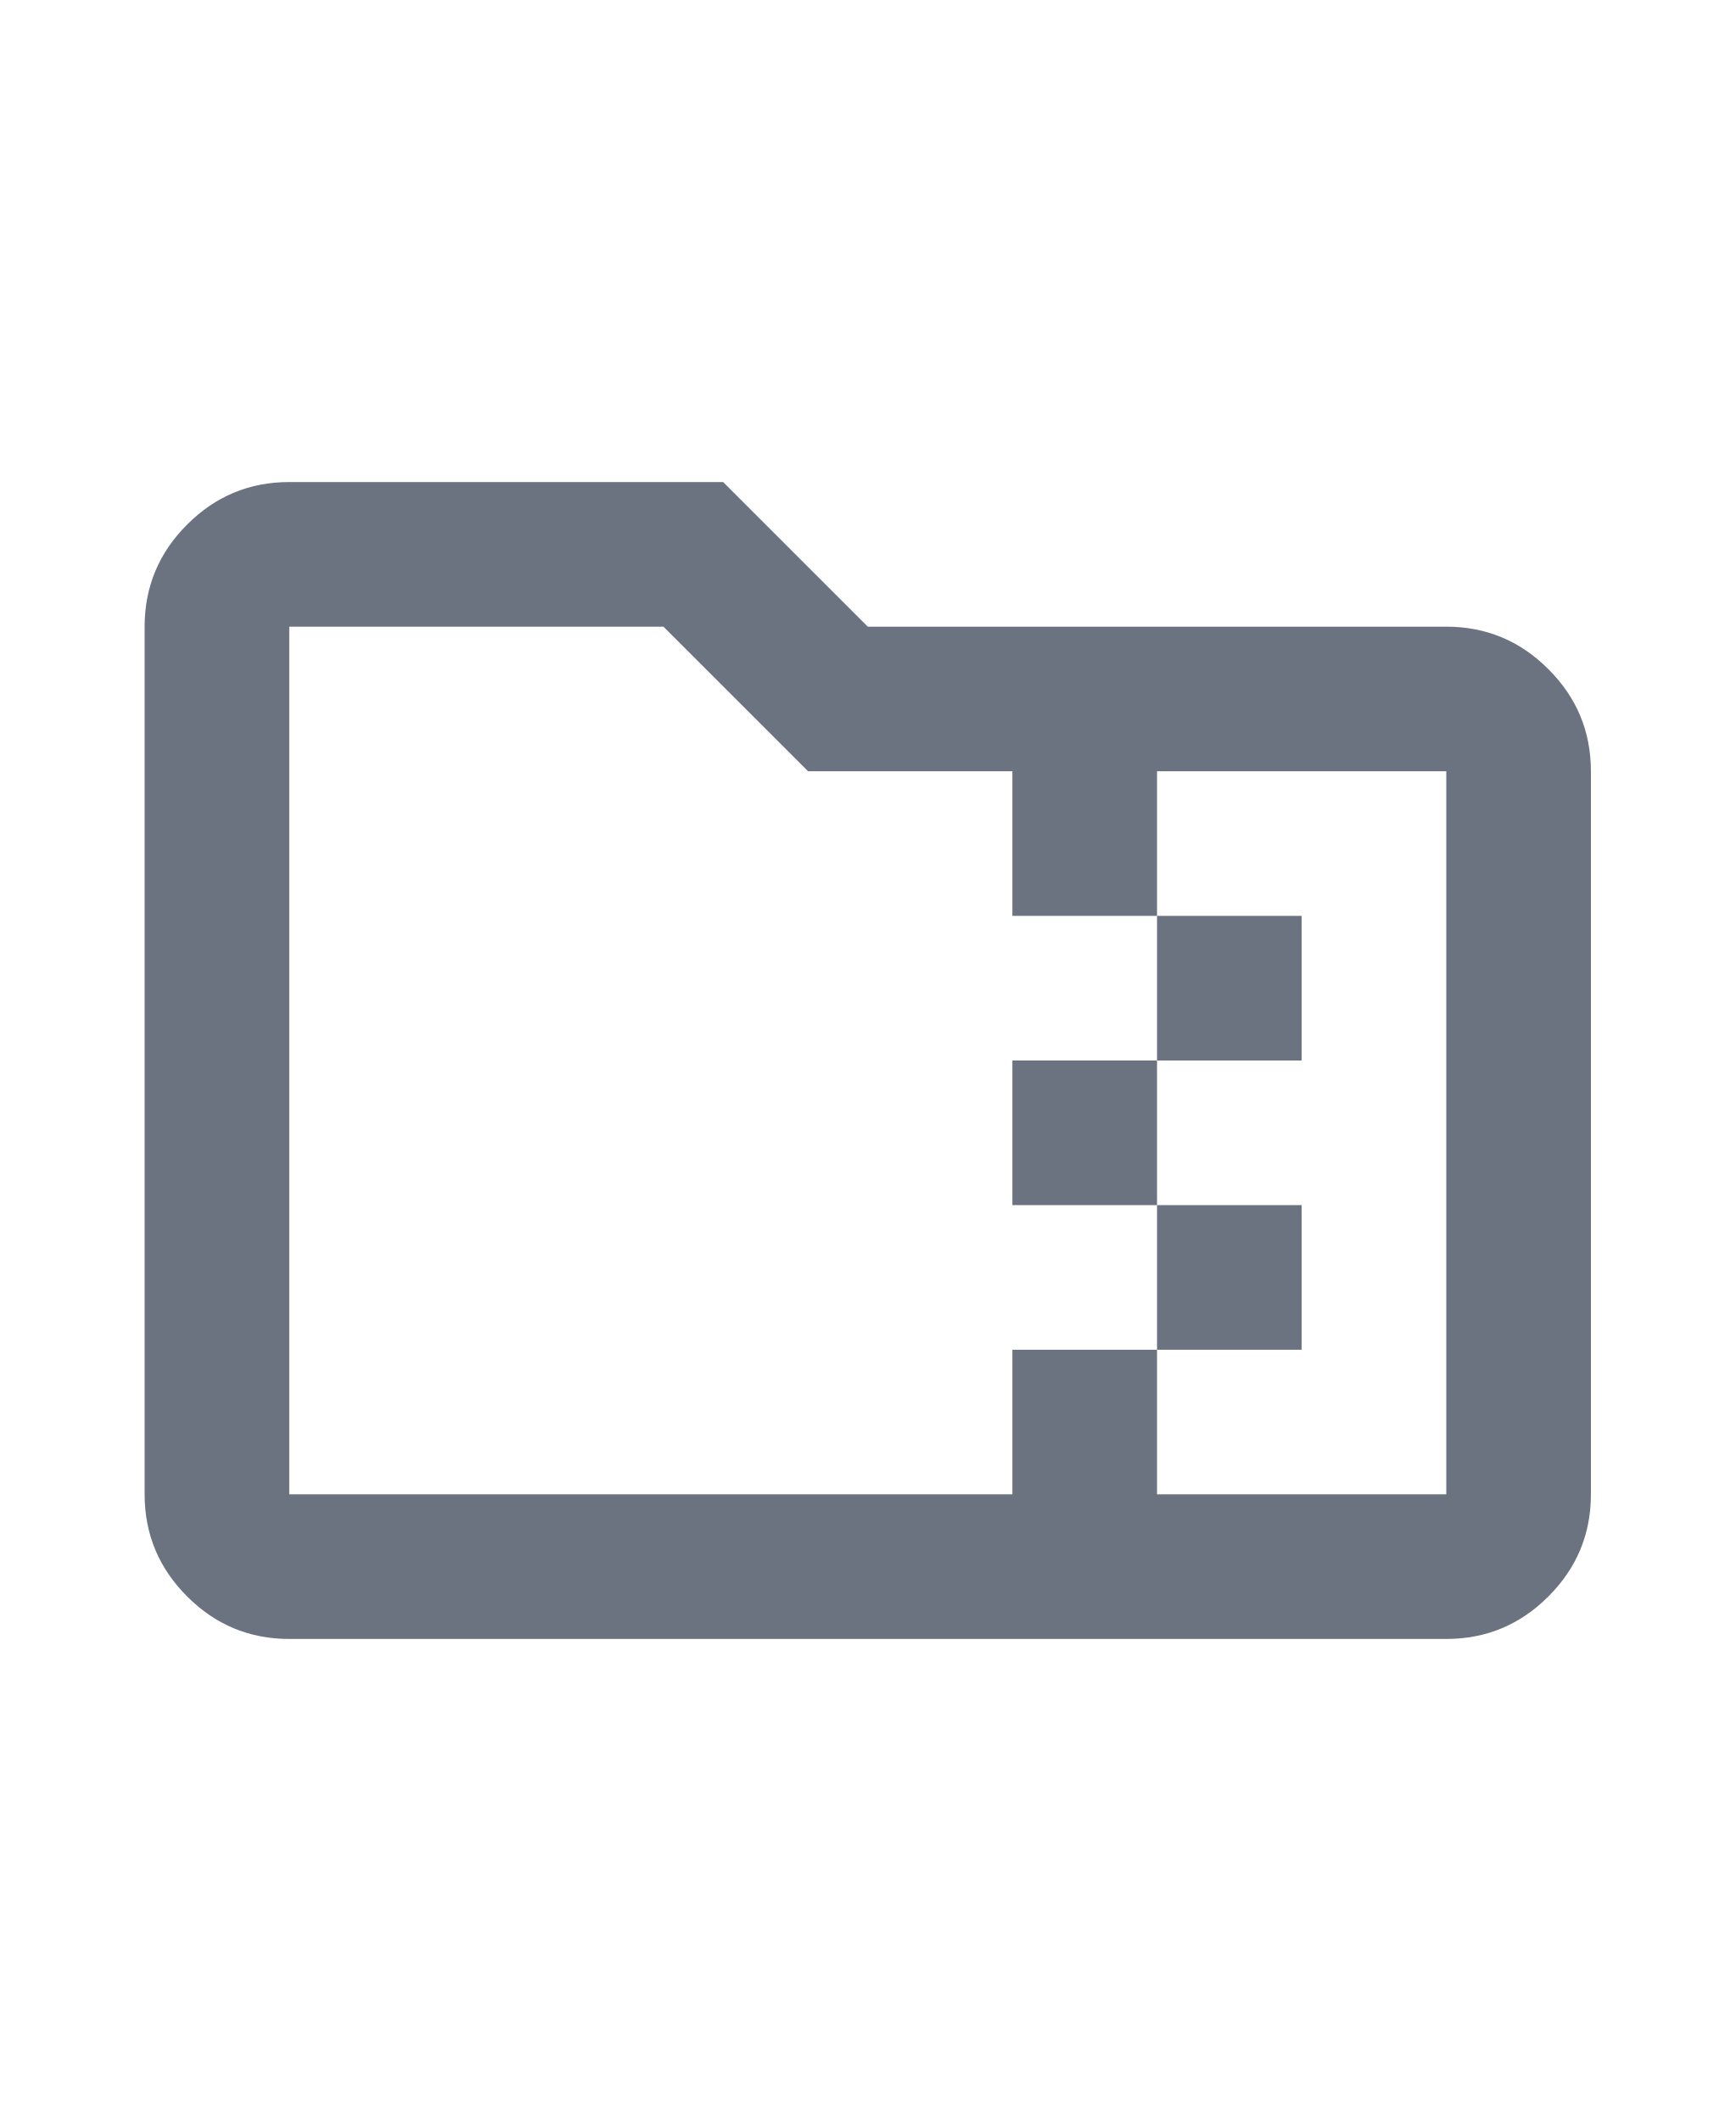
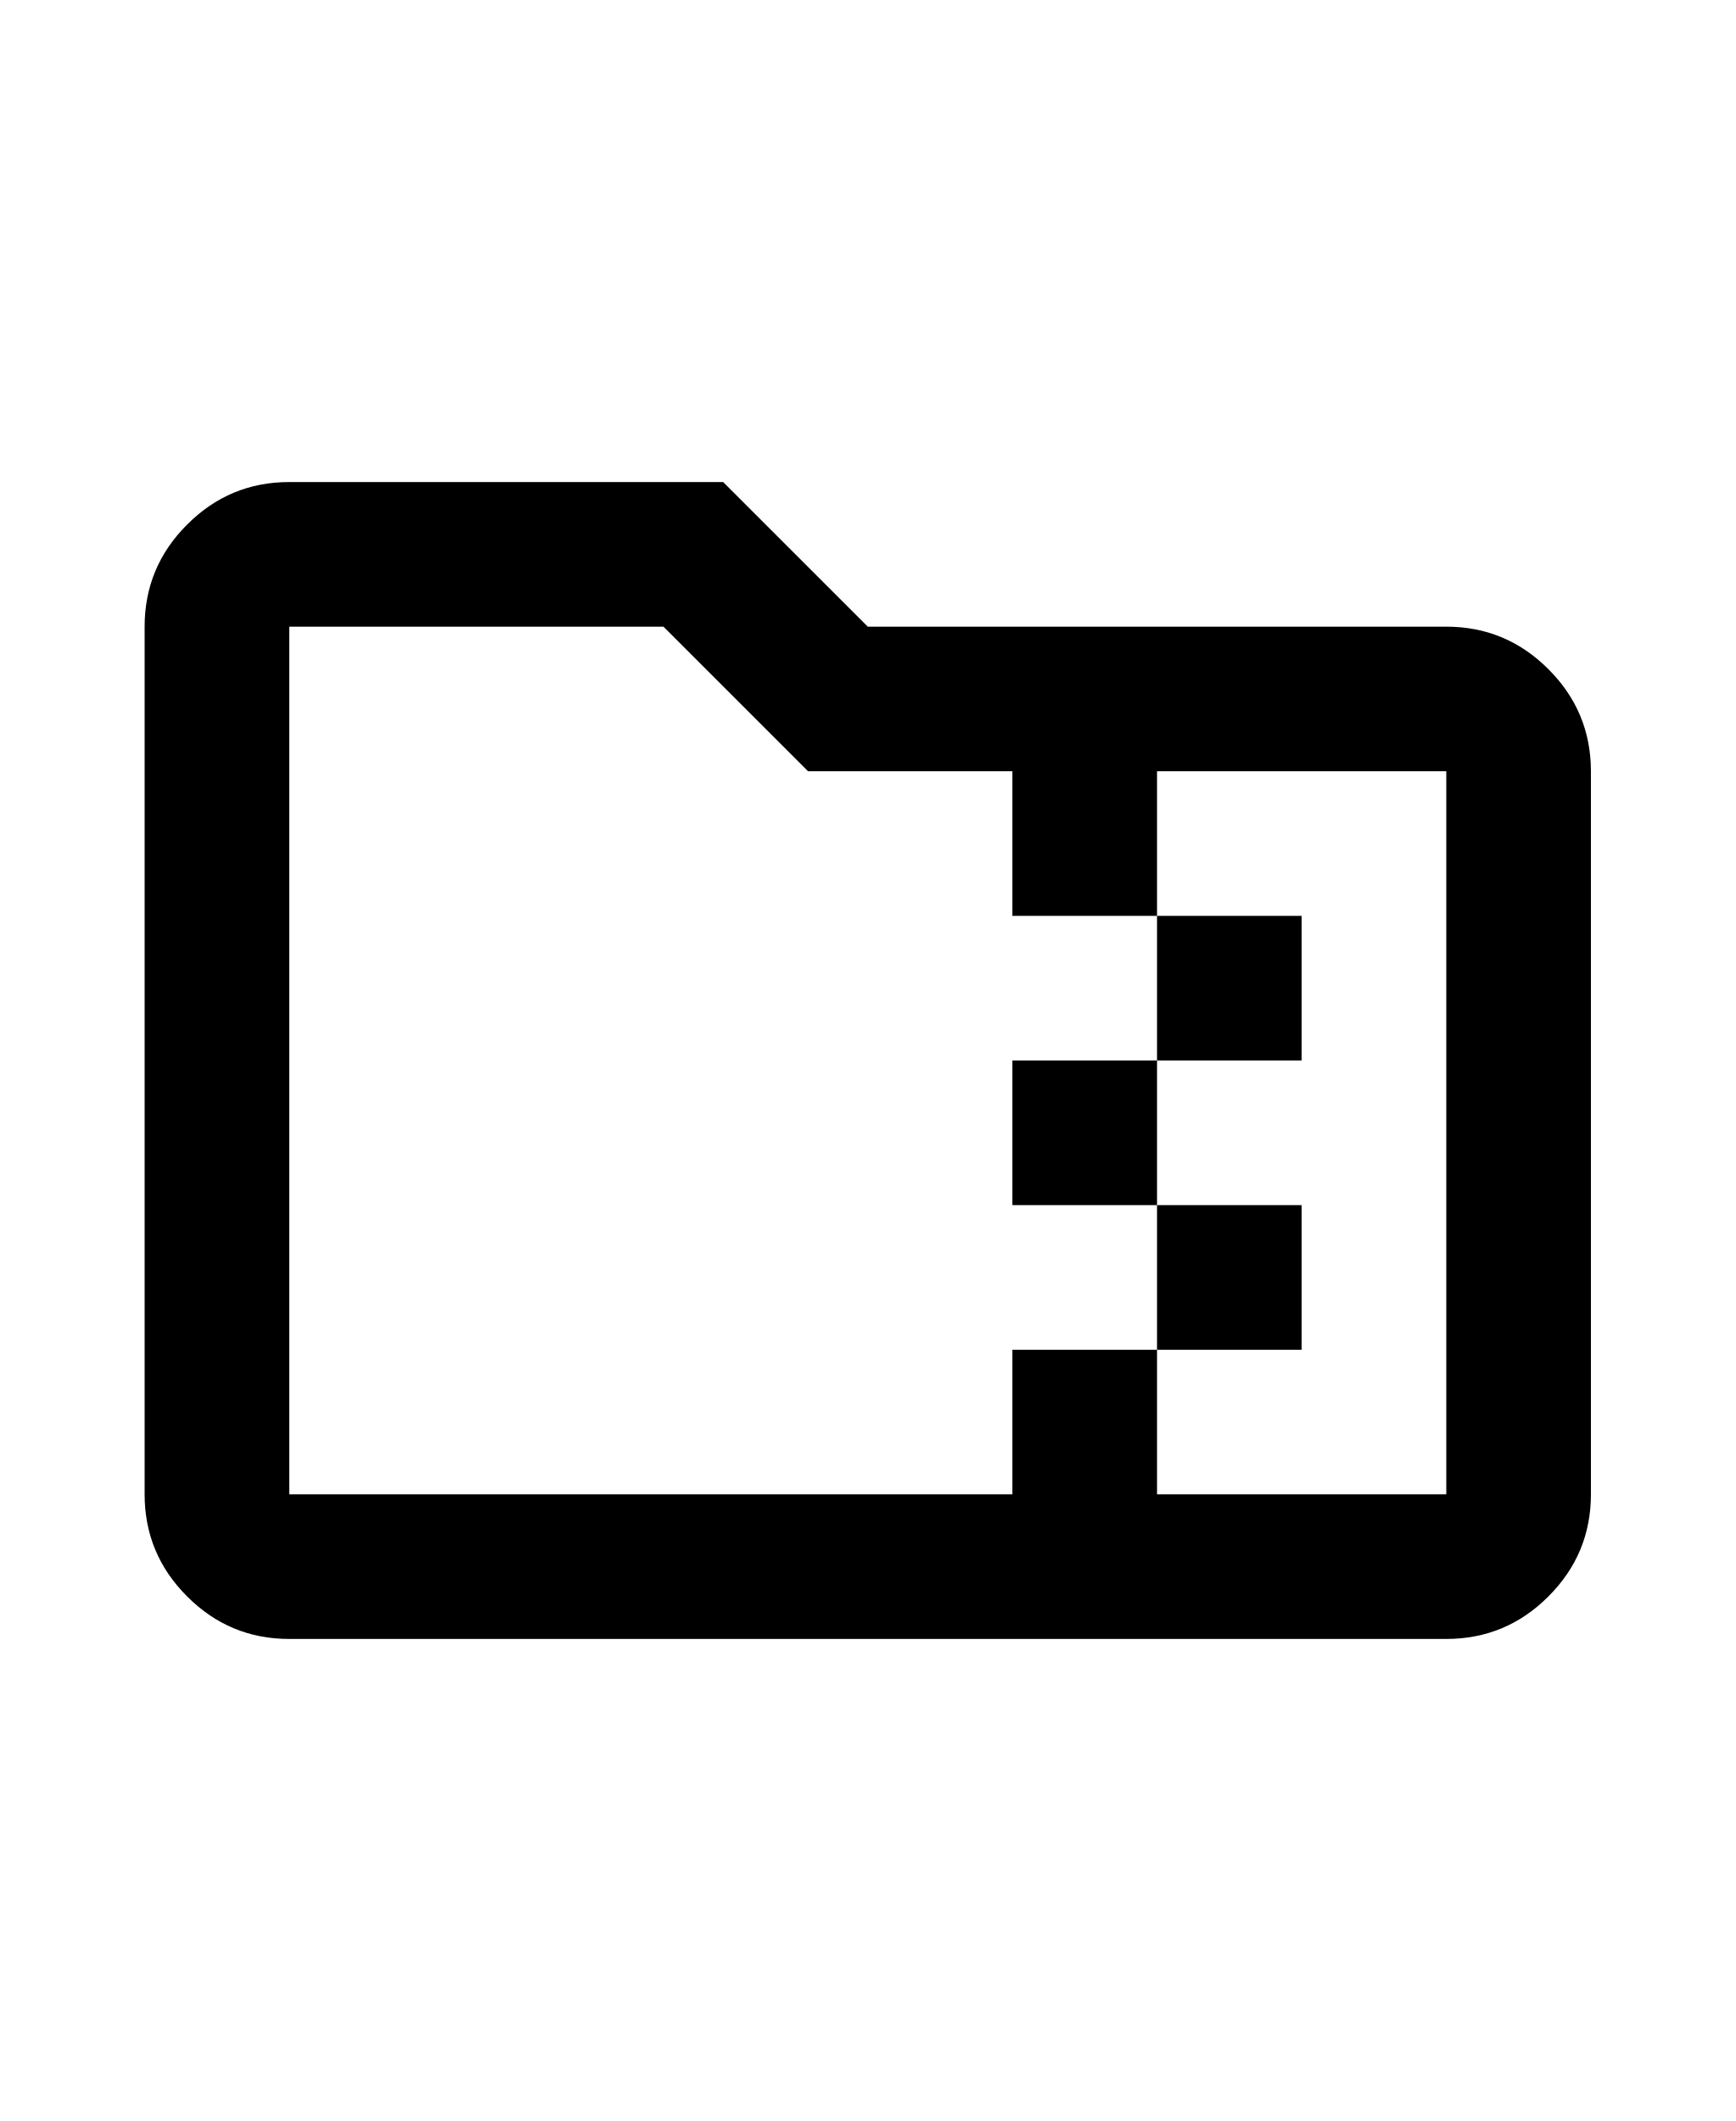
<svg xmlns="http://www.w3.org/2000/svg" width="18" height="22" viewBox="0 0 18 22" fill="none">
-   <path d="M12 11V9.5H13.5V11H12ZM12 12.5H10.5V11H12V12.5ZM12 14V12.5H13.5V14H12ZM8.381 8L6.881 6.5H3V15.5H10.5V14H12V15.5H15V8H12V9.5H10.5V8H8.381ZM3 17C2.587 17 2.234 16.853 1.941 16.559C1.647 16.266 1.5 15.912 1.5 15.5V6.5C1.5 6.088 1.647 5.734 1.941 5.441C2.234 5.147 2.587 5 3 5H7.5L9 6.5H15C15.412 6.5 15.766 6.647 16.059 6.941C16.353 7.234 16.5 7.588 16.5 8V15.5C16.5 15.912 16.353 16.266 16.059 16.559C15.766 16.853 15.412 17 15 17H3ZM3 15.5V8V6.5V15.5Z" fill="#6B7280" />
+   <path d="M12 11V9.5H13.5V11H12ZM12 12.5H10.5V11H12V12.5ZM12 14V12.5H13.5V14H12ZM8.381 8L6.881 6.5H3V15.5H10.5V14H12V15.5H15V8H12V9.5H10.5V8H8.381ZM3 17C2.587 17 2.234 16.853 1.941 16.559C1.647 16.266 1.5 15.912 1.5 15.5V6.5C1.5 6.088 1.647 5.734 1.941 5.441C2.234 5.147 2.587 5 3 5H7.5L9 6.5H15C15.412 6.5 15.766 6.647 16.059 6.941C16.353 7.234 16.5 7.588 16.5 8V15.5C16.5 15.912 16.353 16.266 16.059 16.559C15.766 16.853 15.412 17 15 17H3ZM3 15.5V8V6.5V15.5Z" fill="currentColor" />
</svg>
